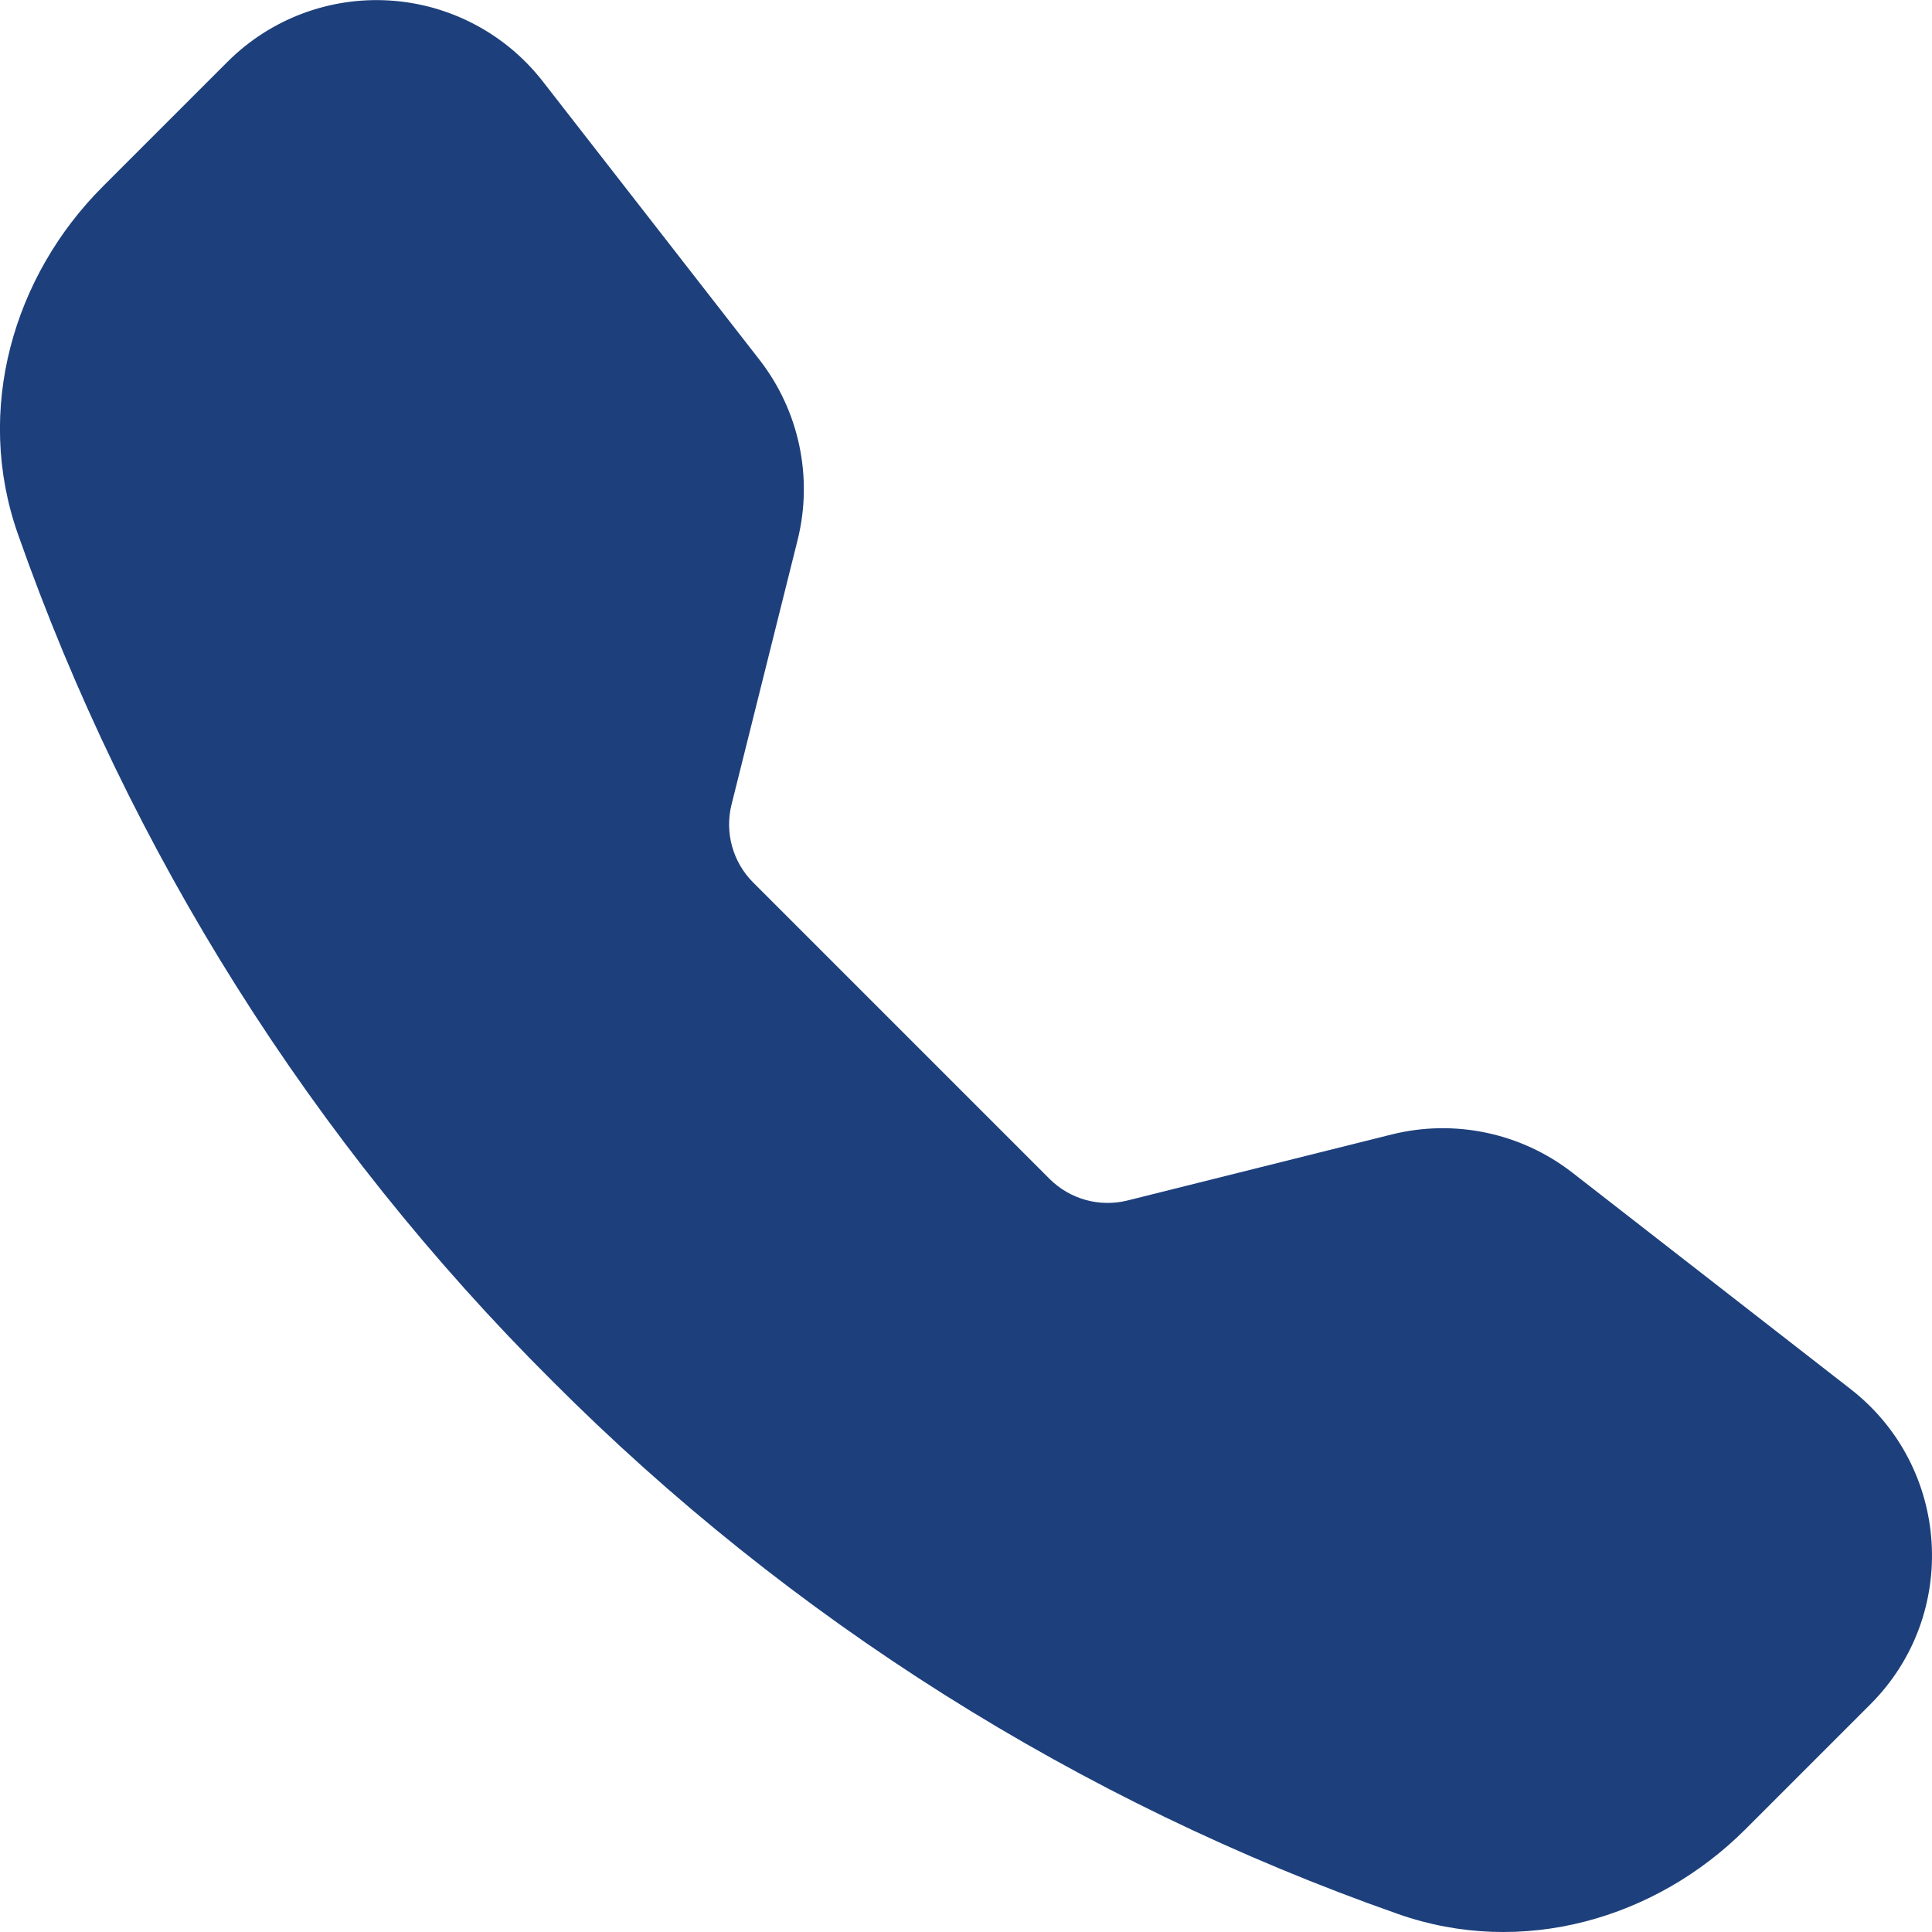
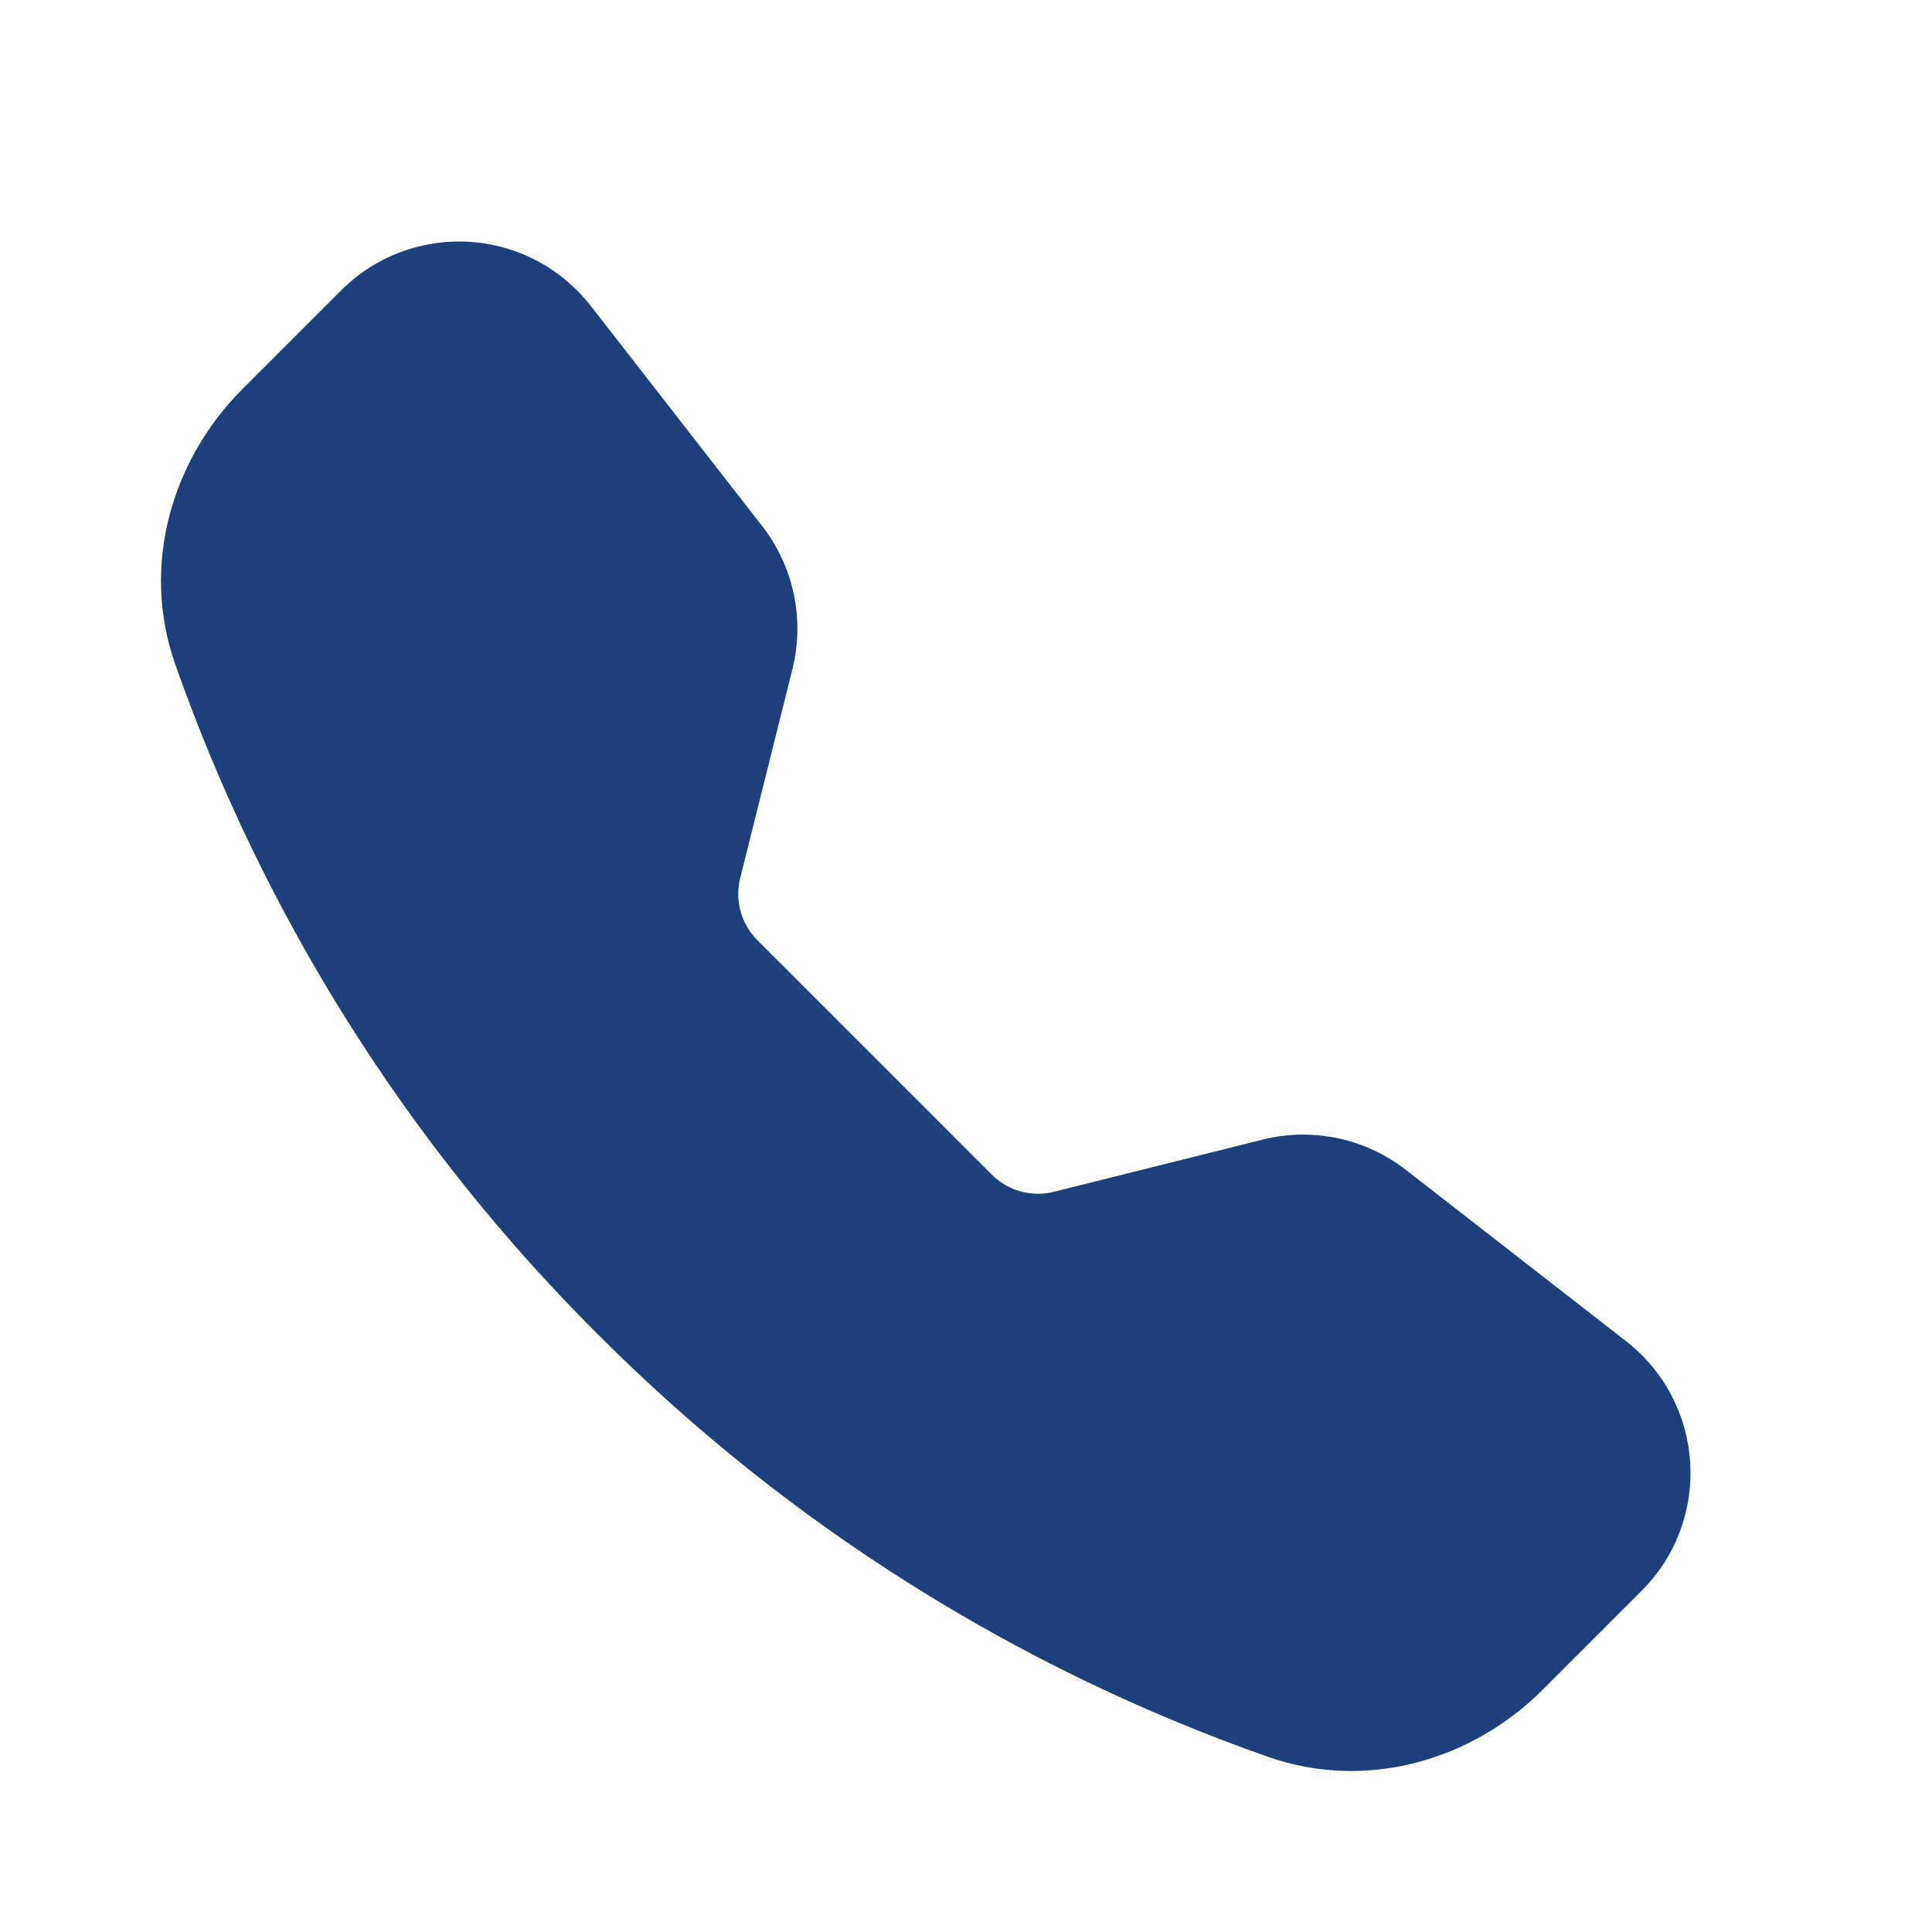
- <svg xmlns="http://www.w3.org/2000/svg" width="16" height="16" fill="#1D407C" class="bi bi-telephone-fill" viewBox="0 0 16 16">
-   <path fill-rule="evenodd" d="M1.885.511a1.745 1.745 0 0 1 2.61.163L6.29 2.98c.329.423.445.974.315 1.494l-.547 2.19a.68.68 0 0 0 .178.643l2.457 2.457a.68.68 0 0 0 .644.178l2.189-.547a1.75 1.75 0 0 1 1.494.315l2.306 1.794c.829.645.905 1.87.163 2.611l-1.034 1.034c-.74.74-1.846 1.065-2.877.702a18.6 18.6 0 0 1-7.01-4.42 18.6 18.6 0 0 1-4.42-7.009c-.362-1.03-.037-2.137.703-2.877z" />
+ <svg xmlns="http://www.w3.org/2000/svg" width="24" height="24" viewBox="0 0 24 24" fill="none">
+   <path fill-rule="evenodd" clip-rule="evenodd" d="M4.239 3.606C4.447 3.398 4.696 3.237 4.971 3.134C5.246 3.03 5.539 2.986 5.832 3.004C6.125 3.022 6.411 3.103 6.671 3.24C6.93 3.377 7.158 3.568 7.338 3.799L9.47 6.538C9.86 7.04 9.998 7.695 9.844 8.312L9.194 10.913C9.161 11.048 9.163 11.189 9.2 11.322C9.237 11.456 9.308 11.578 9.406 11.677L12.323 14.594C12.422 14.692 12.544 14.763 12.678 14.8C12.812 14.837 12.953 14.839 13.088 14.806L15.687 14.156C15.992 14.08 16.31 14.075 16.617 14.139C16.924 14.204 17.213 14.338 17.461 14.53L20.2 16.661C21.184 17.427 21.274 18.881 20.393 19.761L19.165 20.989C18.287 21.868 16.973 22.254 15.749 21.823C12.615 20.722 9.77 18.927 7.425 16.574C5.072 14.229 3.278 11.384 2.176 8.25C1.746 7.027 2.132 5.713 3.011 4.834L4.239 3.606Z" fill="#1D407C" />
</svg>
